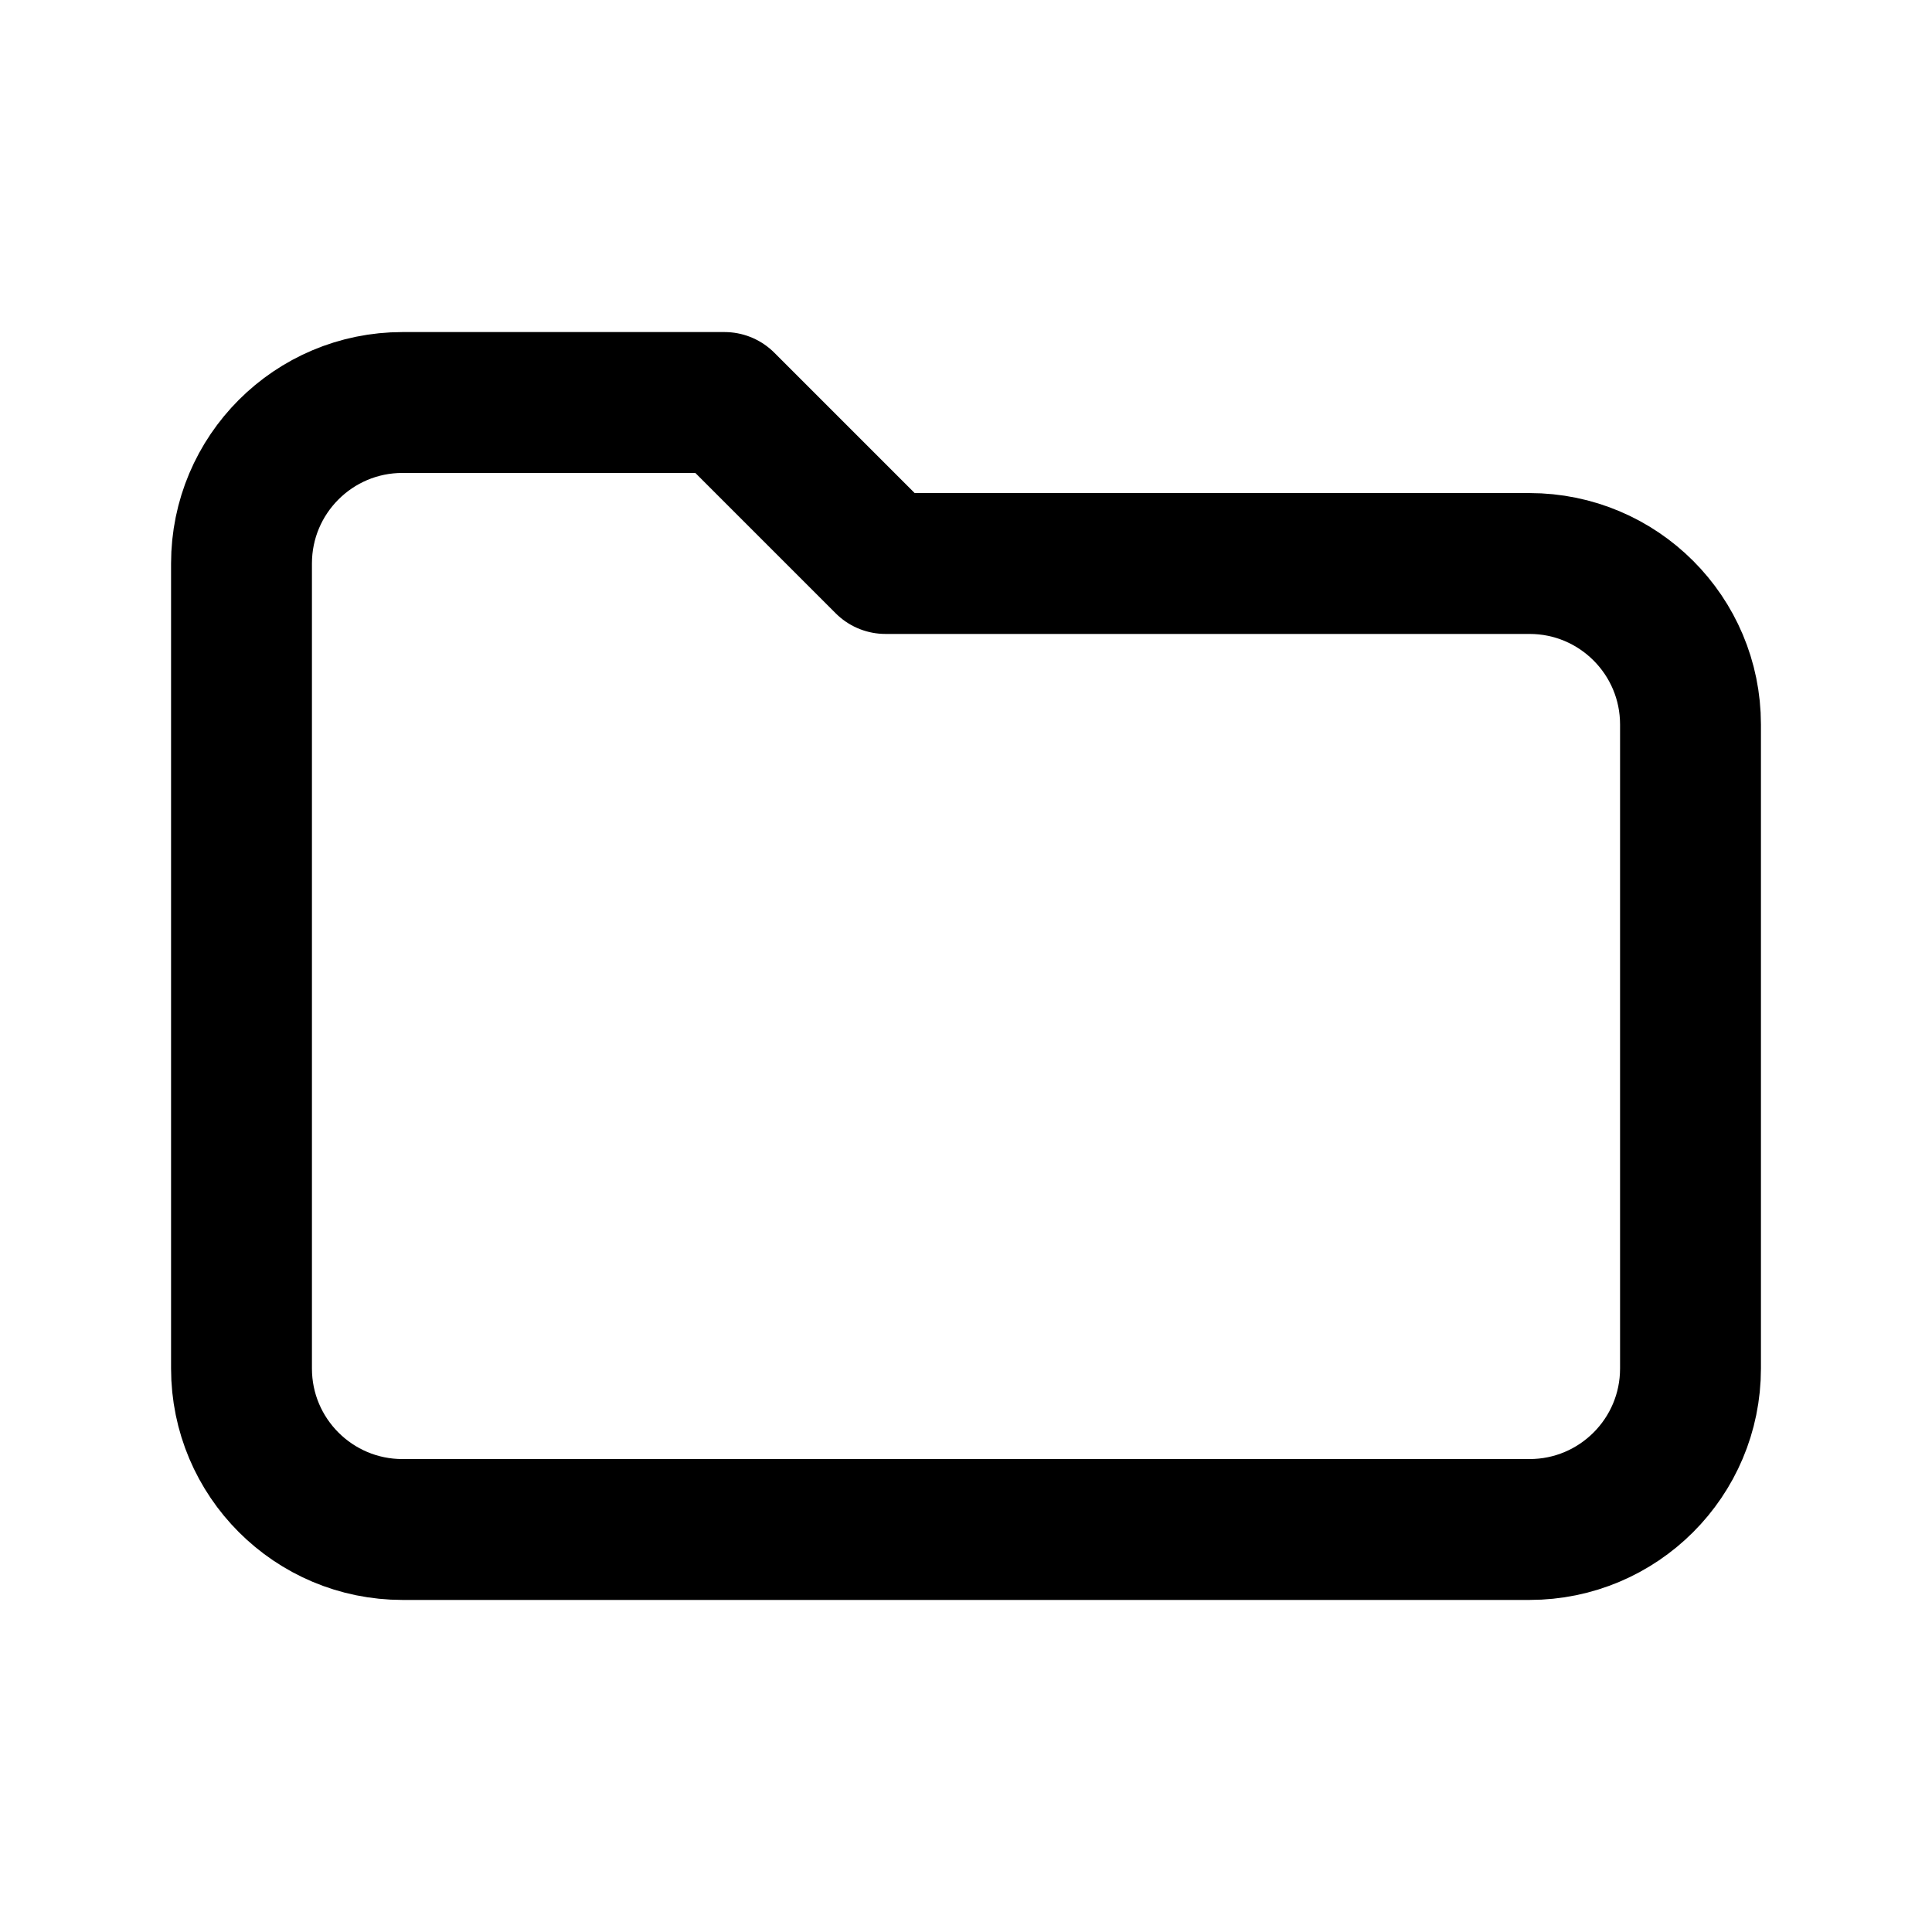
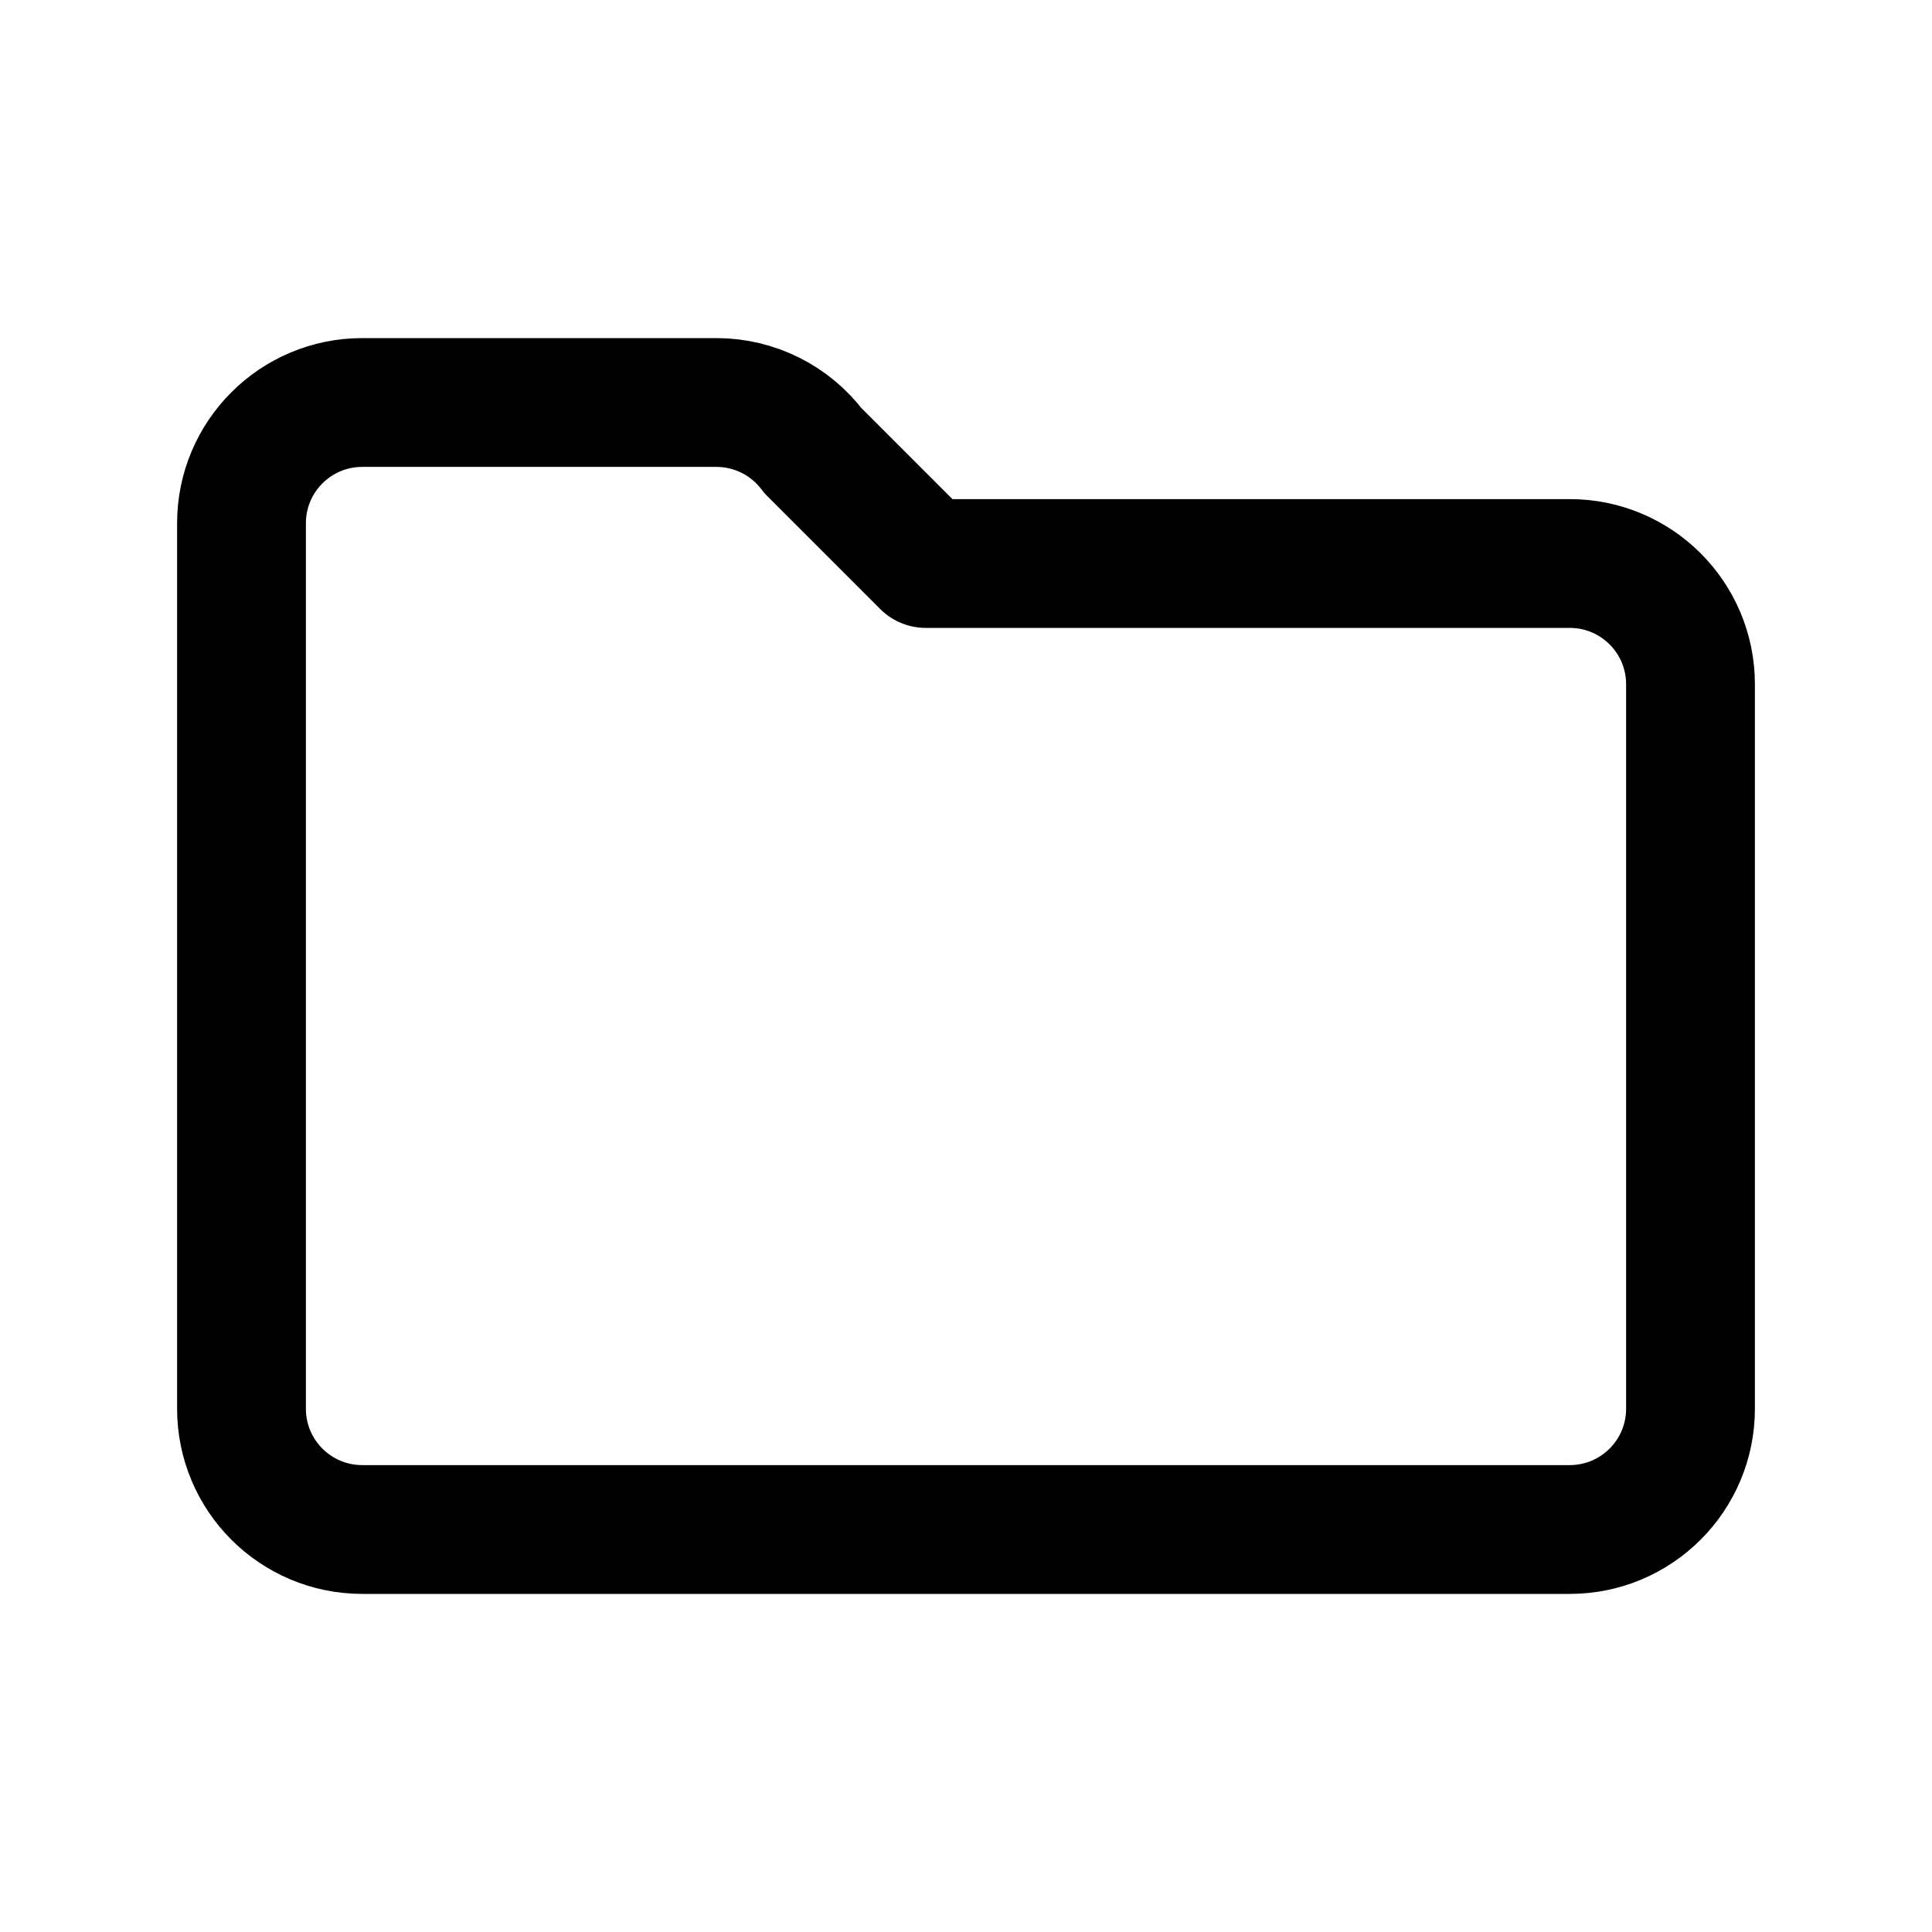
- <svg xmlns="http://www.w3.org/2000/svg" width="24" height="24" viewBox="0 0 24 24" fill="none" stroke="currentColor" stroke-width="1.75" stroke-linecap="round" stroke-linejoin="round">
-   <path d="M3 7a2 2 0 012-2h4l2 2h8a2 2 0 012 2v8a2 2 0 01-2 2H5a2 2 0 01-2-2V7z" />
+ <svg xmlns="http://www.w3.org/2000/svg" width="24" height="24" viewBox="0 0 24 24" fill="none" stroke="currentColor" stroke-width="1.6" stroke-linecap="round" stroke-linejoin="round">
+   <path d="M3 6.5A1.5 1.5 0 0 1 4.5 5h4.4a1.5 1.5 0 0 1 1.2.6L11.5 7H19.5A1.5 1.5 0 0 1 21 8.5v9A1.5 1.5 0 0 1 19.5 19h-15A1.5 1.5 0 0 1 3 17.5v-11z" />
</svg>
